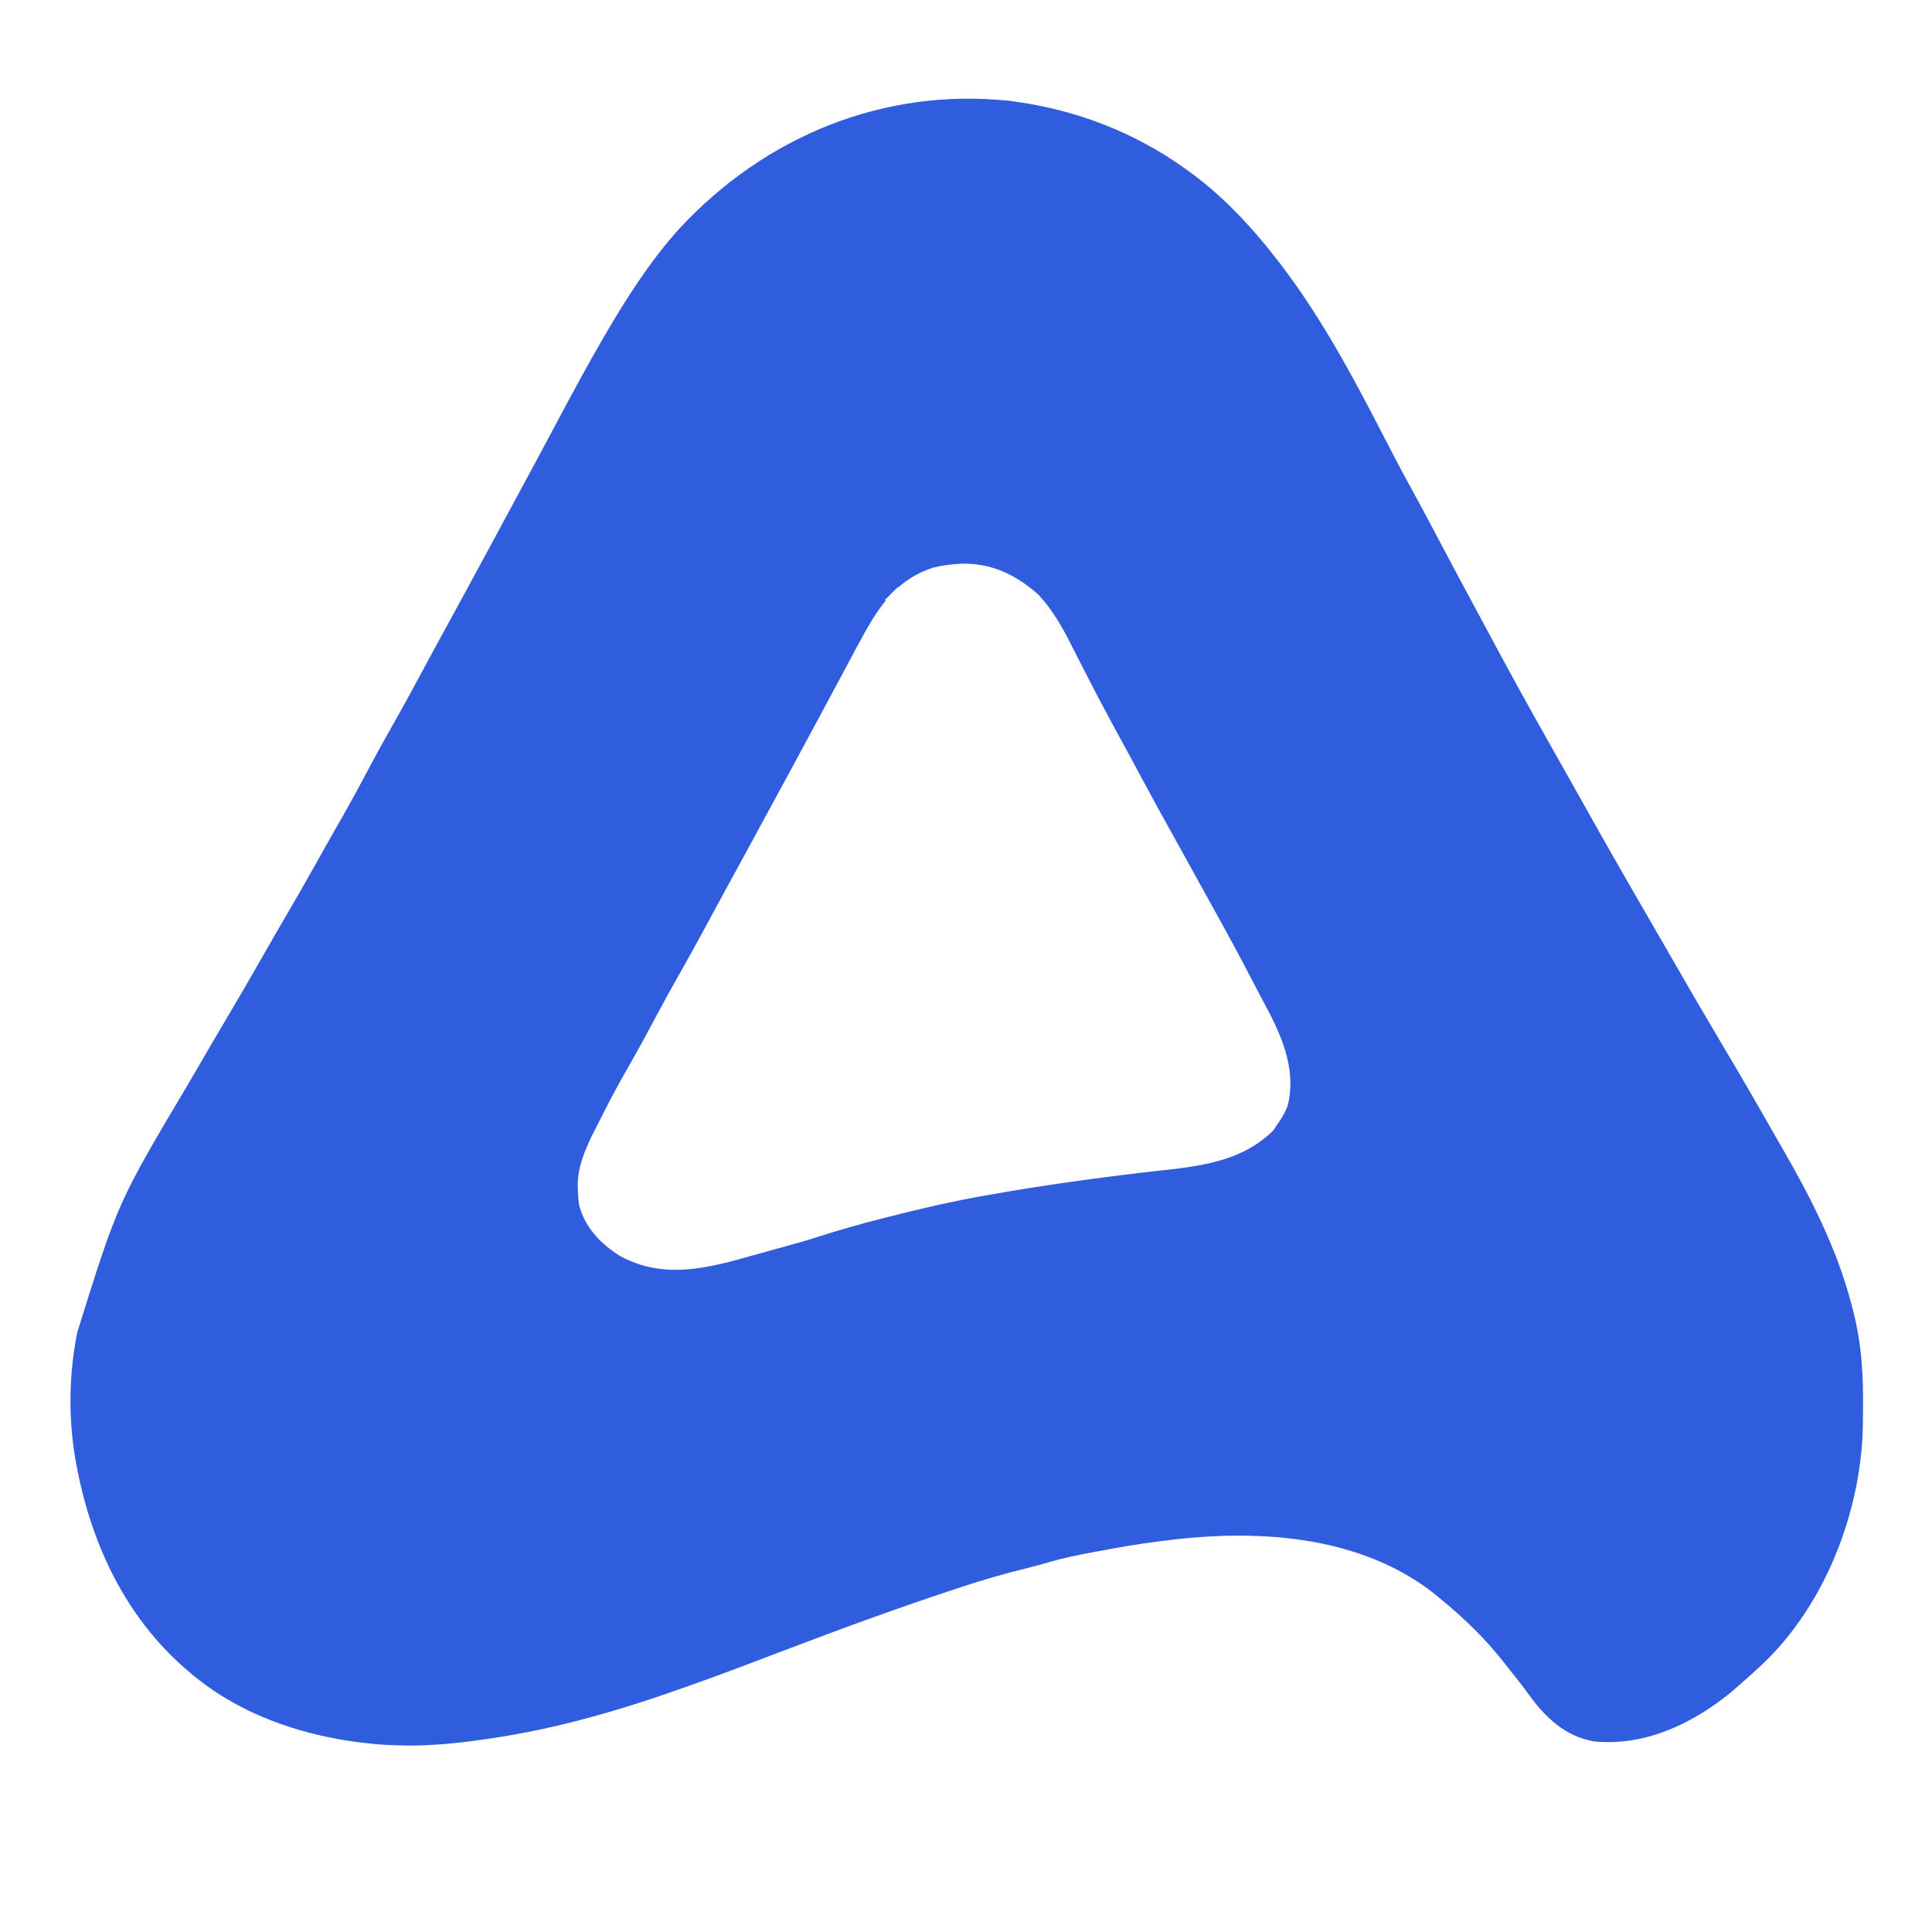
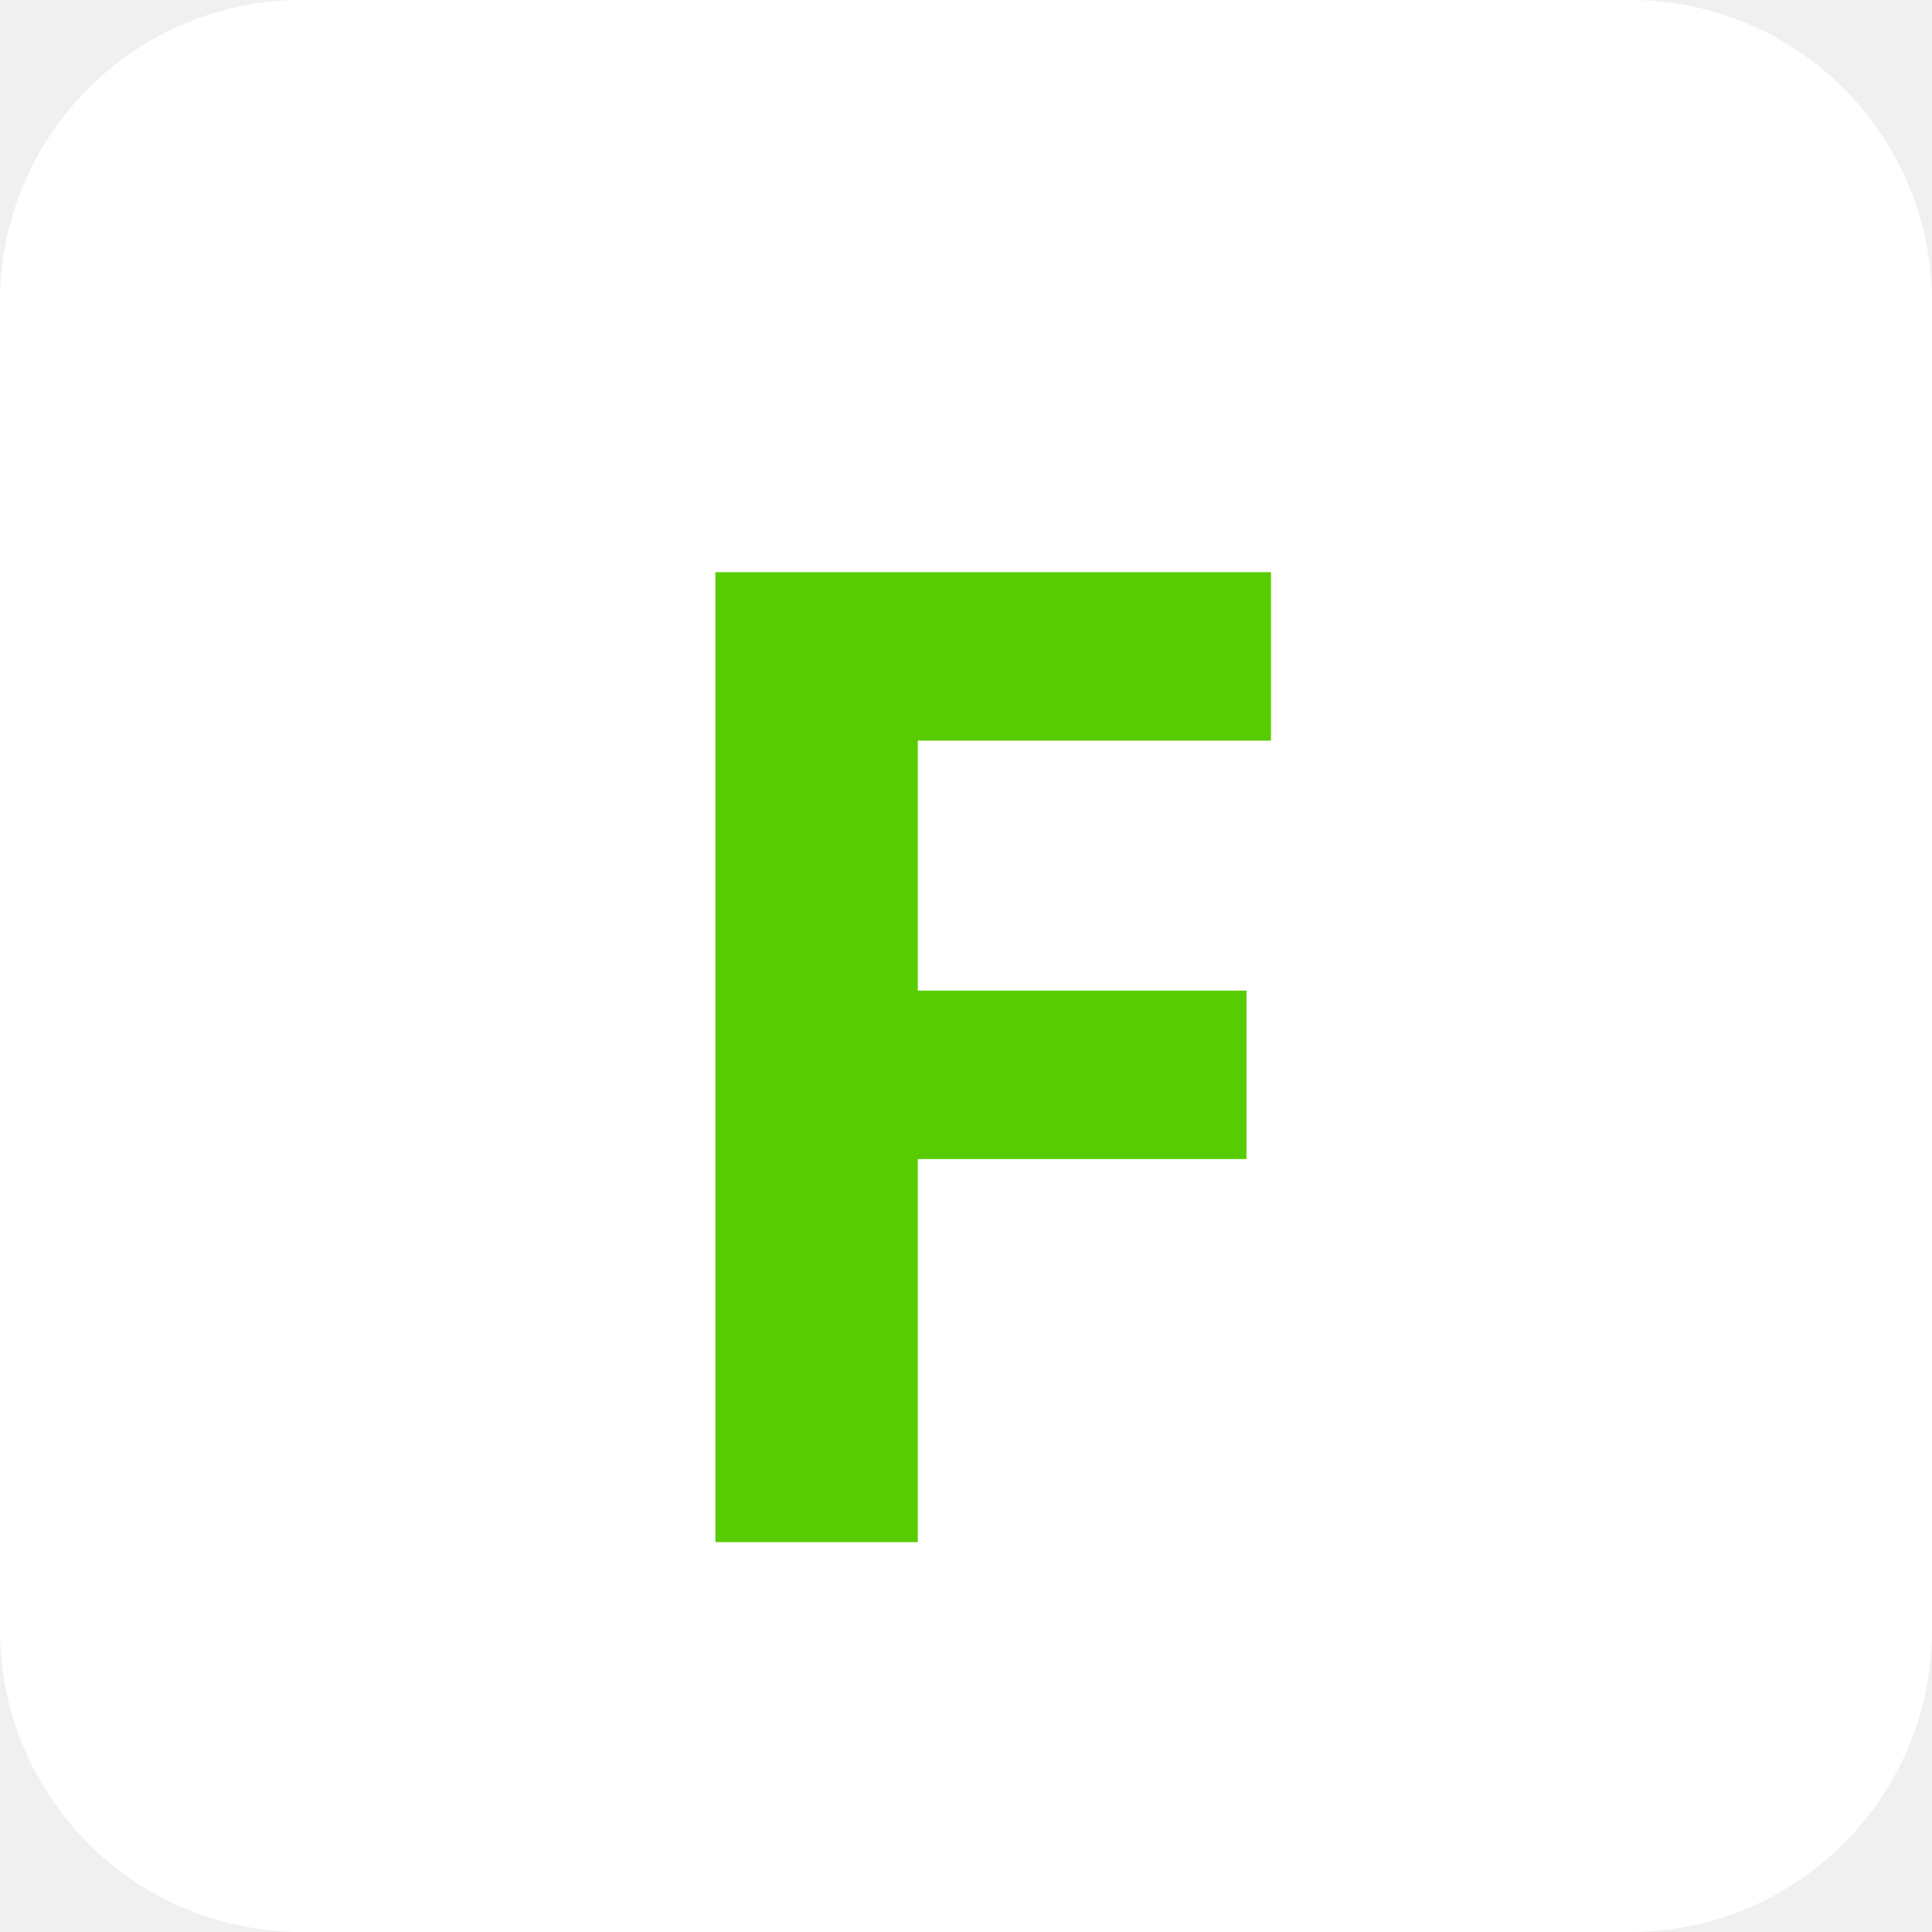
- <svg xmlns="http://www.w3.org/2000/svg" width="1080" zoomAndPan="magnify" viewBox="0 0 810 810" height="1080" preserveAspectRatio="xMidYMid meet" version="1.0">
-   <path fill="#305cde" d="M 0 0 C 267.301 0 534.602 0 810 0 C 810 267.301 810 534.602 810 810 C 542.699 810 275.398 810 0 810 C 0 542.699 0 275.398 0 0 Z M 0 0 " fill-opacity="1" fill-rule="nonzero" />
-   <path fill="#ffffff" d="M 0 0 C 267.301 0 534.602 0 810 0 C 810 267.301 810 534.602 810 810 C 542.699 810 275.398 810 0 810 C 0 542.699 0 275.398 0 0 Z M 284.785 95.895 C 272.773 109.227 262.926 124.543 253.914 140.012 C 253.57 140.598 253.227 141.188 252.875 141.793 C 246.332 153.012 240.184 164.434 234.086 175.898 C 231.578 180.617 229.051 185.328 226.527 190.043 C 226.035 190.961 225.543 191.883 225.035 192.828 C 221.457 199.508 217.855 206.172 214.242 212.828 C 211.09 218.641 207.953 224.461 204.824 230.285 C 199.488 240.207 194.094 250.098 188.691 259.98 C 187.523 262.113 186.359 264.242 185.195 266.375 C 184.809 267.086 184.422 267.797 184.02 268.527 C 181.883 272.445 179.762 276.367 177.652 280.301 C 172.844 289.277 167.969 298.203 162.922 307.051 C 159.516 313.047 156.25 319.117 153.012 325.207 C 148.816 333.094 144.492 340.895 140.023 348.633 C 137.367 353.238 134.785 357.887 132.199 362.531 C 128.133 369.82 123.977 377.051 119.754 384.246 C 116.438 389.91 113.168 395.602 109.922 401.305 C 105.051 409.855 100.109 418.359 95.086 426.82 C 91.445 432.957 87.859 439.125 84.27 445.289 C 82.422 448.469 80.566 451.641 78.703 454.812 C 49.426 504.078 49.426 504.078 32.434 558.457 C 32.258 559.359 32.258 559.359 32.078 560.281 C 28.598 578.523 28.699 598.012 32.434 616.199 C 32.668 617.359 32.668 617.359 32.906 618.539 C 40.715 655.766 58.906 688.41 91.004 709.762 C 110.035 722.07 131.863 728.488 154.246 730.898 C 155.211 731.004 156.172 731.105 157.164 731.215 C 159.887 731.449 162.59 731.594 165.32 731.688 C 166.188 731.723 166.188 731.723 167.074 731.754 C 179.031 732.141 190.672 731.008 202.5 729.316 C 203.371 729.191 204.246 729.07 205.145 728.941 C 232.703 724.922 259.355 717.254 285.555 707.957 C 286.602 707.59 287.645 707.223 288.691 706.855 C 302.066 702.133 315.316 697.086 328.566 692.031 C 352.621 682.855 376.734 674.027 401.191 665.984 C 401.945 665.738 402.695 665.488 403.473 665.23 C 412.461 662.266 421.457 659.645 430.664 657.43 C 433.82 656.668 436.934 655.789 440.047 654.863 C 445.738 653.207 451.484 652.047 457.305 650.957 C 458.105 650.805 458.105 650.805 458.922 650.648 C 467.812 648.965 476.703 647.387 485.684 646.258 C 486.289 646.18 486.898 646.098 487.523 646.012 C 525.207 641.105 567.289 643.109 598.898 666.281 C 610.594 675.406 621.254 685.188 630.438 696.883 C 631.148 697.777 631.855 698.668 632.566 699.562 C 638.539 707.098 638.539 707.098 641.027 710.551 C 647.938 720.102 656.371 728.098 668.406 730.105 C 689.547 732.117 709.082 722.926 725.262 709.887 C 726.621 708.727 727.977 707.559 729.316 706.375 C 729.98 705.801 730.645 705.223 731.328 704.629 C 733.32 702.867 735.281 701.07 737.227 699.258 C 737.852 698.688 738.473 698.113 739.117 697.523 C 764.996 672.855 779.914 634.609 780.98 599.211 C 781.059 595.582 781.078 591.949 781.078 588.316 C 781.078 587.172 781.078 587.172 781.082 586 C 781.062 573.258 780.043 561.336 776.777 548.965 C 776.594 548.254 776.414 547.543 776.227 546.809 C 770.07 523.211 758.73 501.164 746.535 480.188 C 745.023 477.574 743.527 474.953 742.039 472.328 C 735.539 460.891 728.922 449.527 722.195 438.223 C 715.227 426.492 708.359 414.703 701.559 402.875 C 699.082 398.57 696.598 394.27 694.117 389.969 C 693.129 388.262 692.145 386.551 691.156 384.84 C 689.16 381.379 687.16 377.922 685.16 374.461 C 676.348 359.223 667.688 343.898 659.098 328.535 C 656.035 323.066 652.957 317.605 649.867 312.156 C 640.496 295.594 631.336 278.93 622.383 262.137 C 620.566 258.738 618.734 255.344 616.902 251.953 C 611.789 242.492 606.75 232.996 601.727 223.484 C 598.113 216.645 594.473 209.82 590.742 203.043 C 587.117 196.461 583.648 189.801 580.211 183.121 C 566.418 156.336 552.086 129.551 533.145 105.996 C 532.527 105.219 531.914 104.441 531.277 103.637 C 521.449 91.598 510.27 80.172 497.547 71.191 C 497.086 70.859 496.621 70.527 496.145 70.188 C 475.445 55.484 451.48 46.25 426.355 42.715 C 425.332 42.57 424.309 42.426 423.254 42.277 C 370.266 36.672 320.68 57.191 284.785 95.895 Z M 284.785 95.895 " fill-opacity="1" fill-rule="nonzero" />
-   <path fill="#ffffff" d="M 402.348 236.355 C 415.52 235.844 425.707 240.832 435.363 249.305 C 441.18 255.602 445.277 262.703 449.098 270.328 C 449.82 271.746 450.543 273.16 451.266 274.578 C 451.992 276.004 452.719 277.434 453.441 278.859 C 455.496 282.902 457.582 286.926 459.68 290.945 C 460.258 292.059 460.258 292.059 460.852 293.191 C 464.266 299.723 467.789 306.191 471.336 312.652 C 474.07 317.645 476.762 322.66 479.453 327.68 C 483.133 334.523 486.852 341.34 490.641 348.121 C 493.938 354.031 497.199 359.961 500.465 365.887 C 501.016 366.887 501.566 367.883 502.117 368.883 C 502.527 369.633 502.527 369.633 502.949 370.395 C 504.879 373.895 506.812 377.387 508.754 380.879 C 514.445 391.141 520.051 401.441 525.43 411.871 C 526.863 414.656 528.324 417.422 529.809 420.176 C 537.02 433.566 543.766 447.93 539.859 463.578 C 538.805 466.461 537.281 468.949 535.516 471.445 C 534.66 472.719 534.66 472.719 533.789 474.016 C 518.441 489.02 497.742 489.301 477.543 491.762 C 456.973 494.27 436.477 497.086 416.074 500.711 C 414.688 500.953 414.688 500.953 413.27 501.195 C 399.473 503.586 385.938 506.75 372.371 510.203 C 371.195 510.504 371.195 510.504 369.996 510.809 C 360.797 513.148 351.715 515.715 342.68 518.629 C 338.289 520.047 333.855 521.297 329.41 522.516 C 328.16 522.859 328.16 522.859 326.887 523.211 C 325.227 523.672 323.562 524.133 321.898 524.59 C 319.766 525.18 317.637 525.777 315.508 526.379 C 296.527 531.742 278.363 536.523 260.098 526.668 C 251.992 521.652 245.414 514.895 242.84 505.457 C 242.43 502.945 242.285 500.488 242.25 497.945 C 242.234 497.363 242.223 496.781 242.211 496.184 C 242.484 486.438 247.605 477.23 251.938 468.727 C 252.43 467.758 252.918 466.789 253.406 465.82 C 256.828 459.078 260.457 452.469 264.227 445.914 C 267.633 439.984 270.879 433.977 274.086 427.938 C 278.125 420.348 282.266 412.824 286.523 405.352 C 290.914 397.633 295.125 389.82 299.336 382.004 C 301.34 378.293 303.359 374.59 305.383 370.887 C 305.77 370.176 306.16 369.461 306.562 368.727 C 308.121 365.863 309.688 363.004 311.25 360.141 C 317.043 349.535 322.809 338.914 328.562 328.281 C 329.832 325.941 331.102 323.598 332.371 321.258 C 336.945 312.832 341.496 304.391 346.02 295.938 C 346.52 295.008 347.016 294.078 347.512 293.148 C 348.012 292.219 348.508 291.289 349.008 290.359 C 349.254 289.898 349.5 289.438 349.754 288.961 C 351.008 286.621 352.262 284.277 353.516 281.934 C 354.988 279.188 356.461 276.438 357.934 273.691 C 358.371 272.875 358.805 272.059 359.254 271.219 C 367.133 256.555 374.551 243.281 391.309 237.961 C 395 237.035 398.574 236.641 402.348 236.355 Z M 402.348 236.355 " fill-opacity="1" fill-rule="nonzero" />
-   <path fill="#ffffff" d="M 376.523 246.008 C 376.785 246.789 377.047 247.57 377.312 248.379 C 374.965 250.336 374.965 250.336 372.566 252.336 C 372.047 252.074 371.523 251.812 370.984 251.543 C 372.812 249.715 374.641 247.887 376.523 246.008 Z M 376.523 246.008 " fill-opacity="1" fill-rule="nonzero" />
+ <svg xmlns="http://www.w3.org/2000/svg" width="512" height="512" viewBox="0 0 512 512">
+   <rect width="512" height="512" rx="80" ry="80" fill="#FFFFFF" />
+   <text x="50%" y="55%" dominant-baseline="middle" text-anchor="middle" font-family="Nunito, system-ui, sans-serif" font-weight="800" font-size="360" fill="#58CC02">F</text>
</svg>
